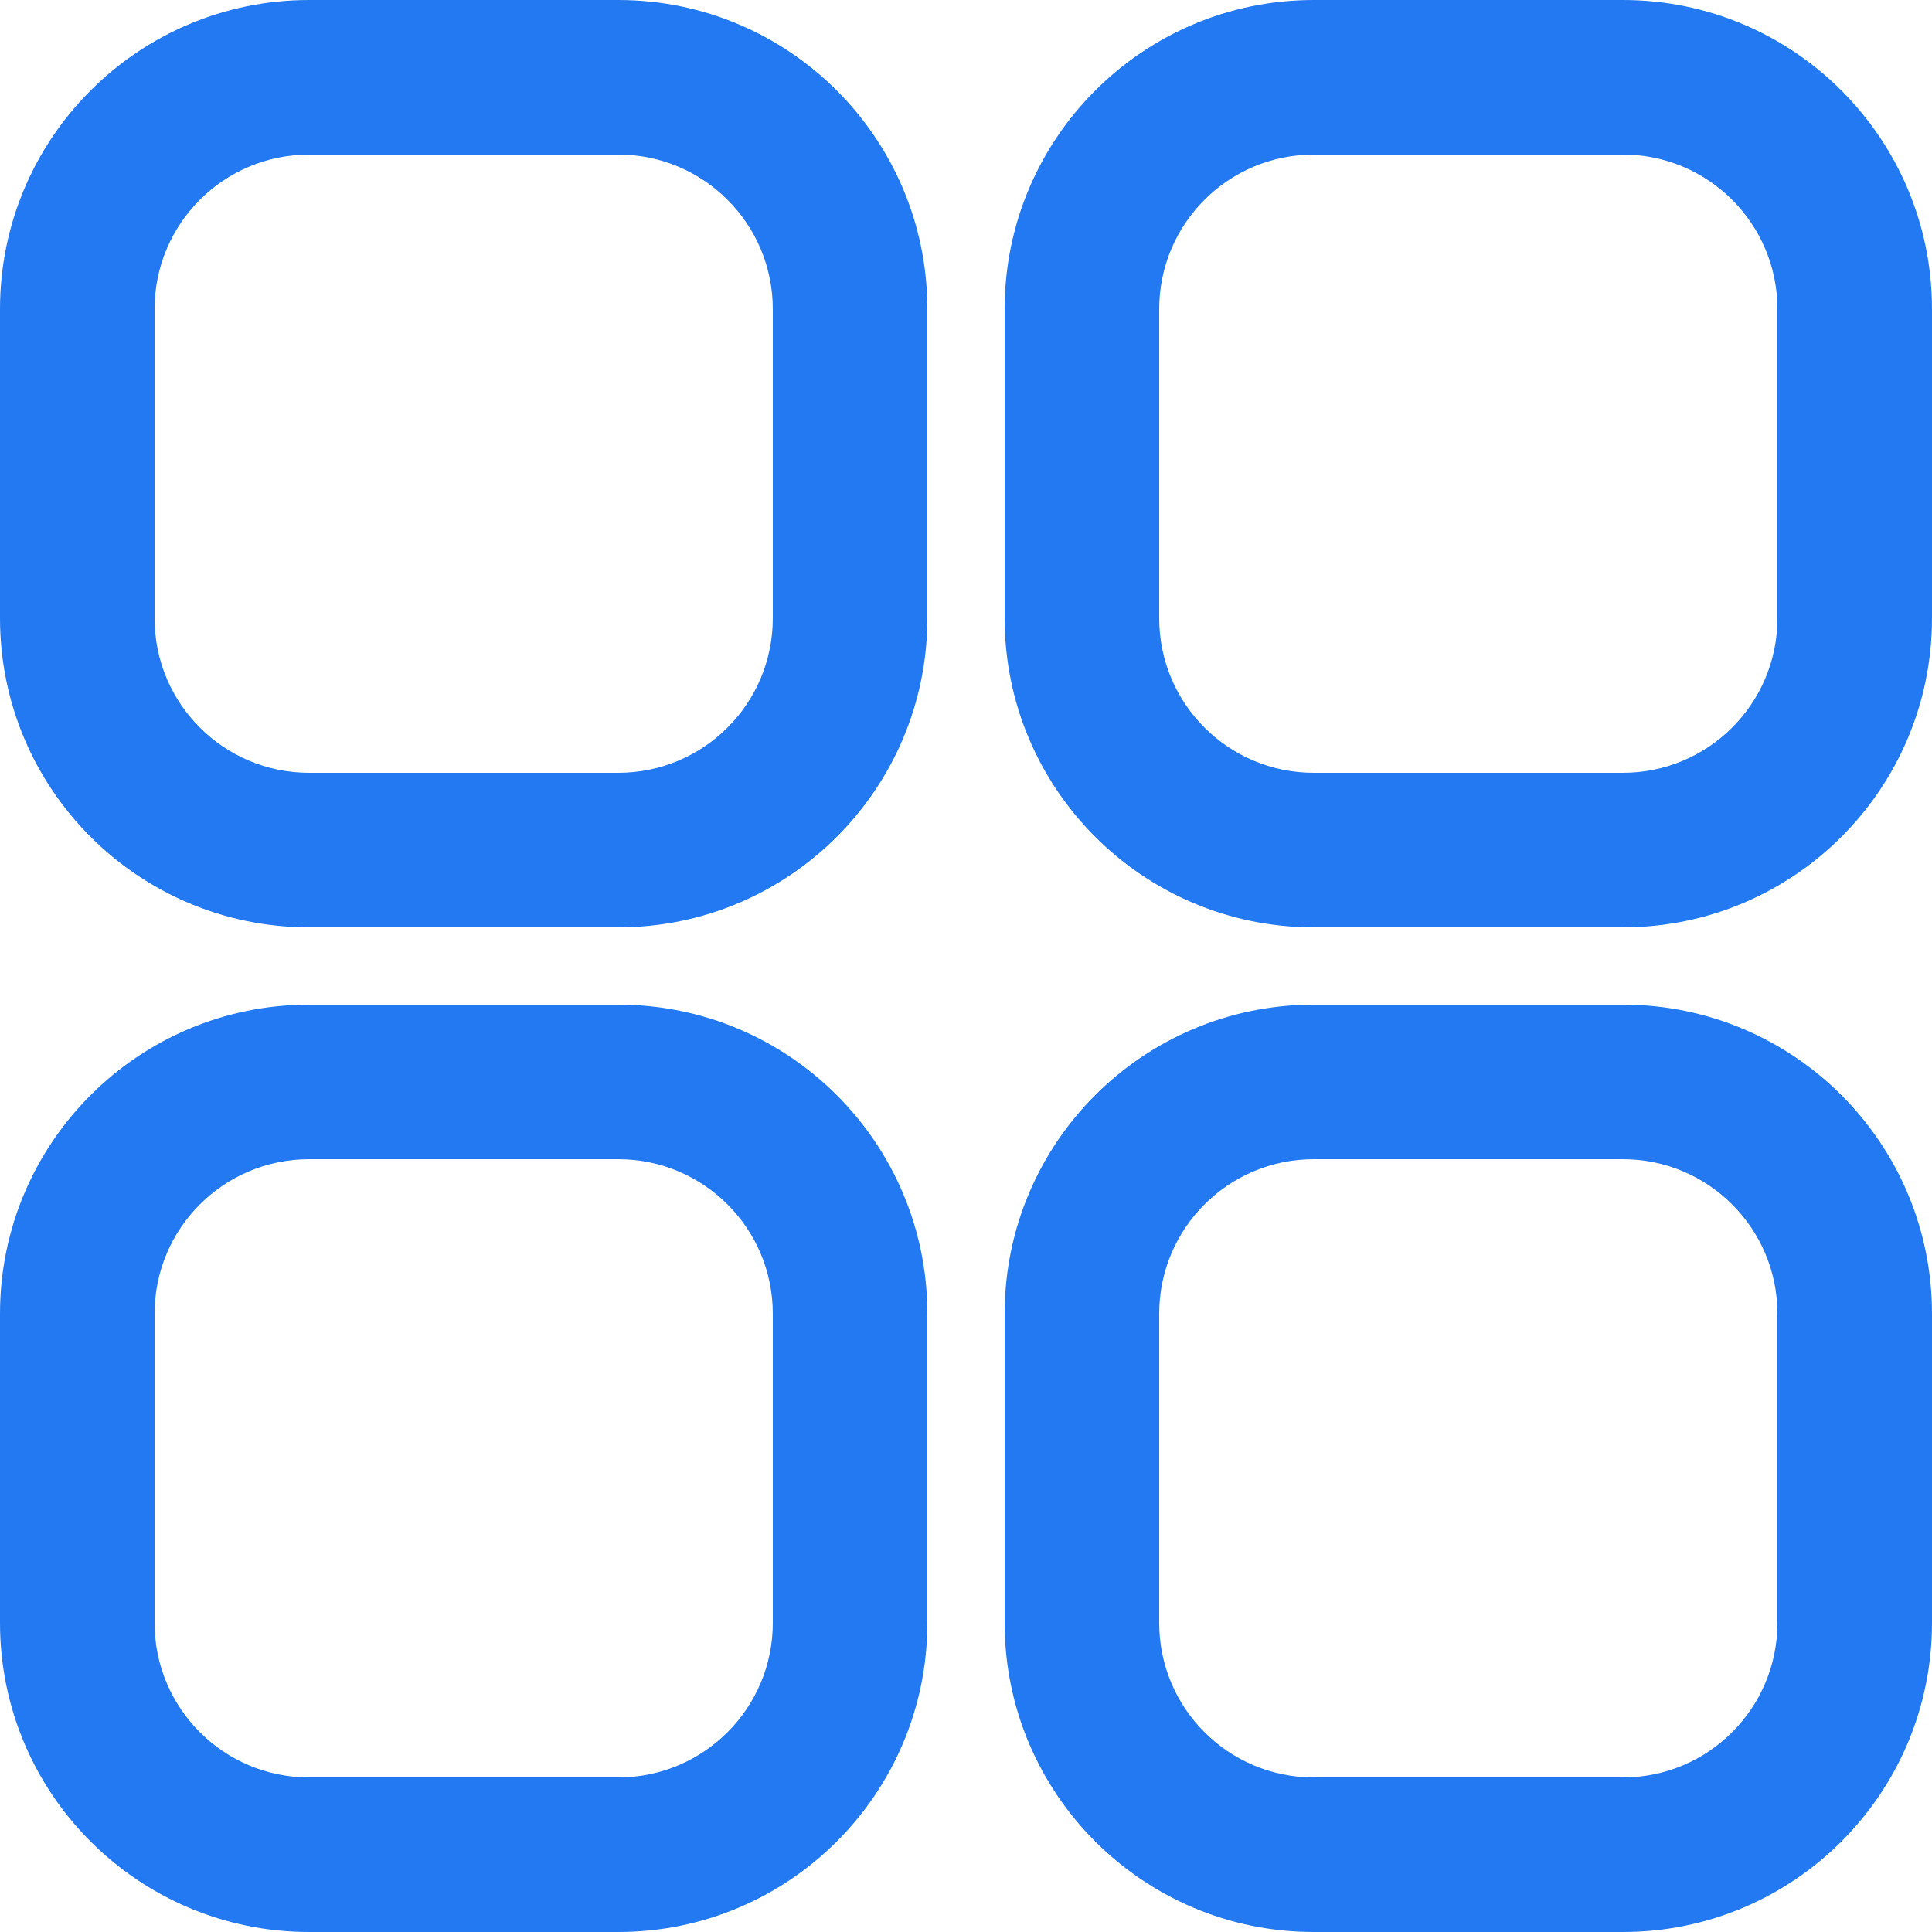
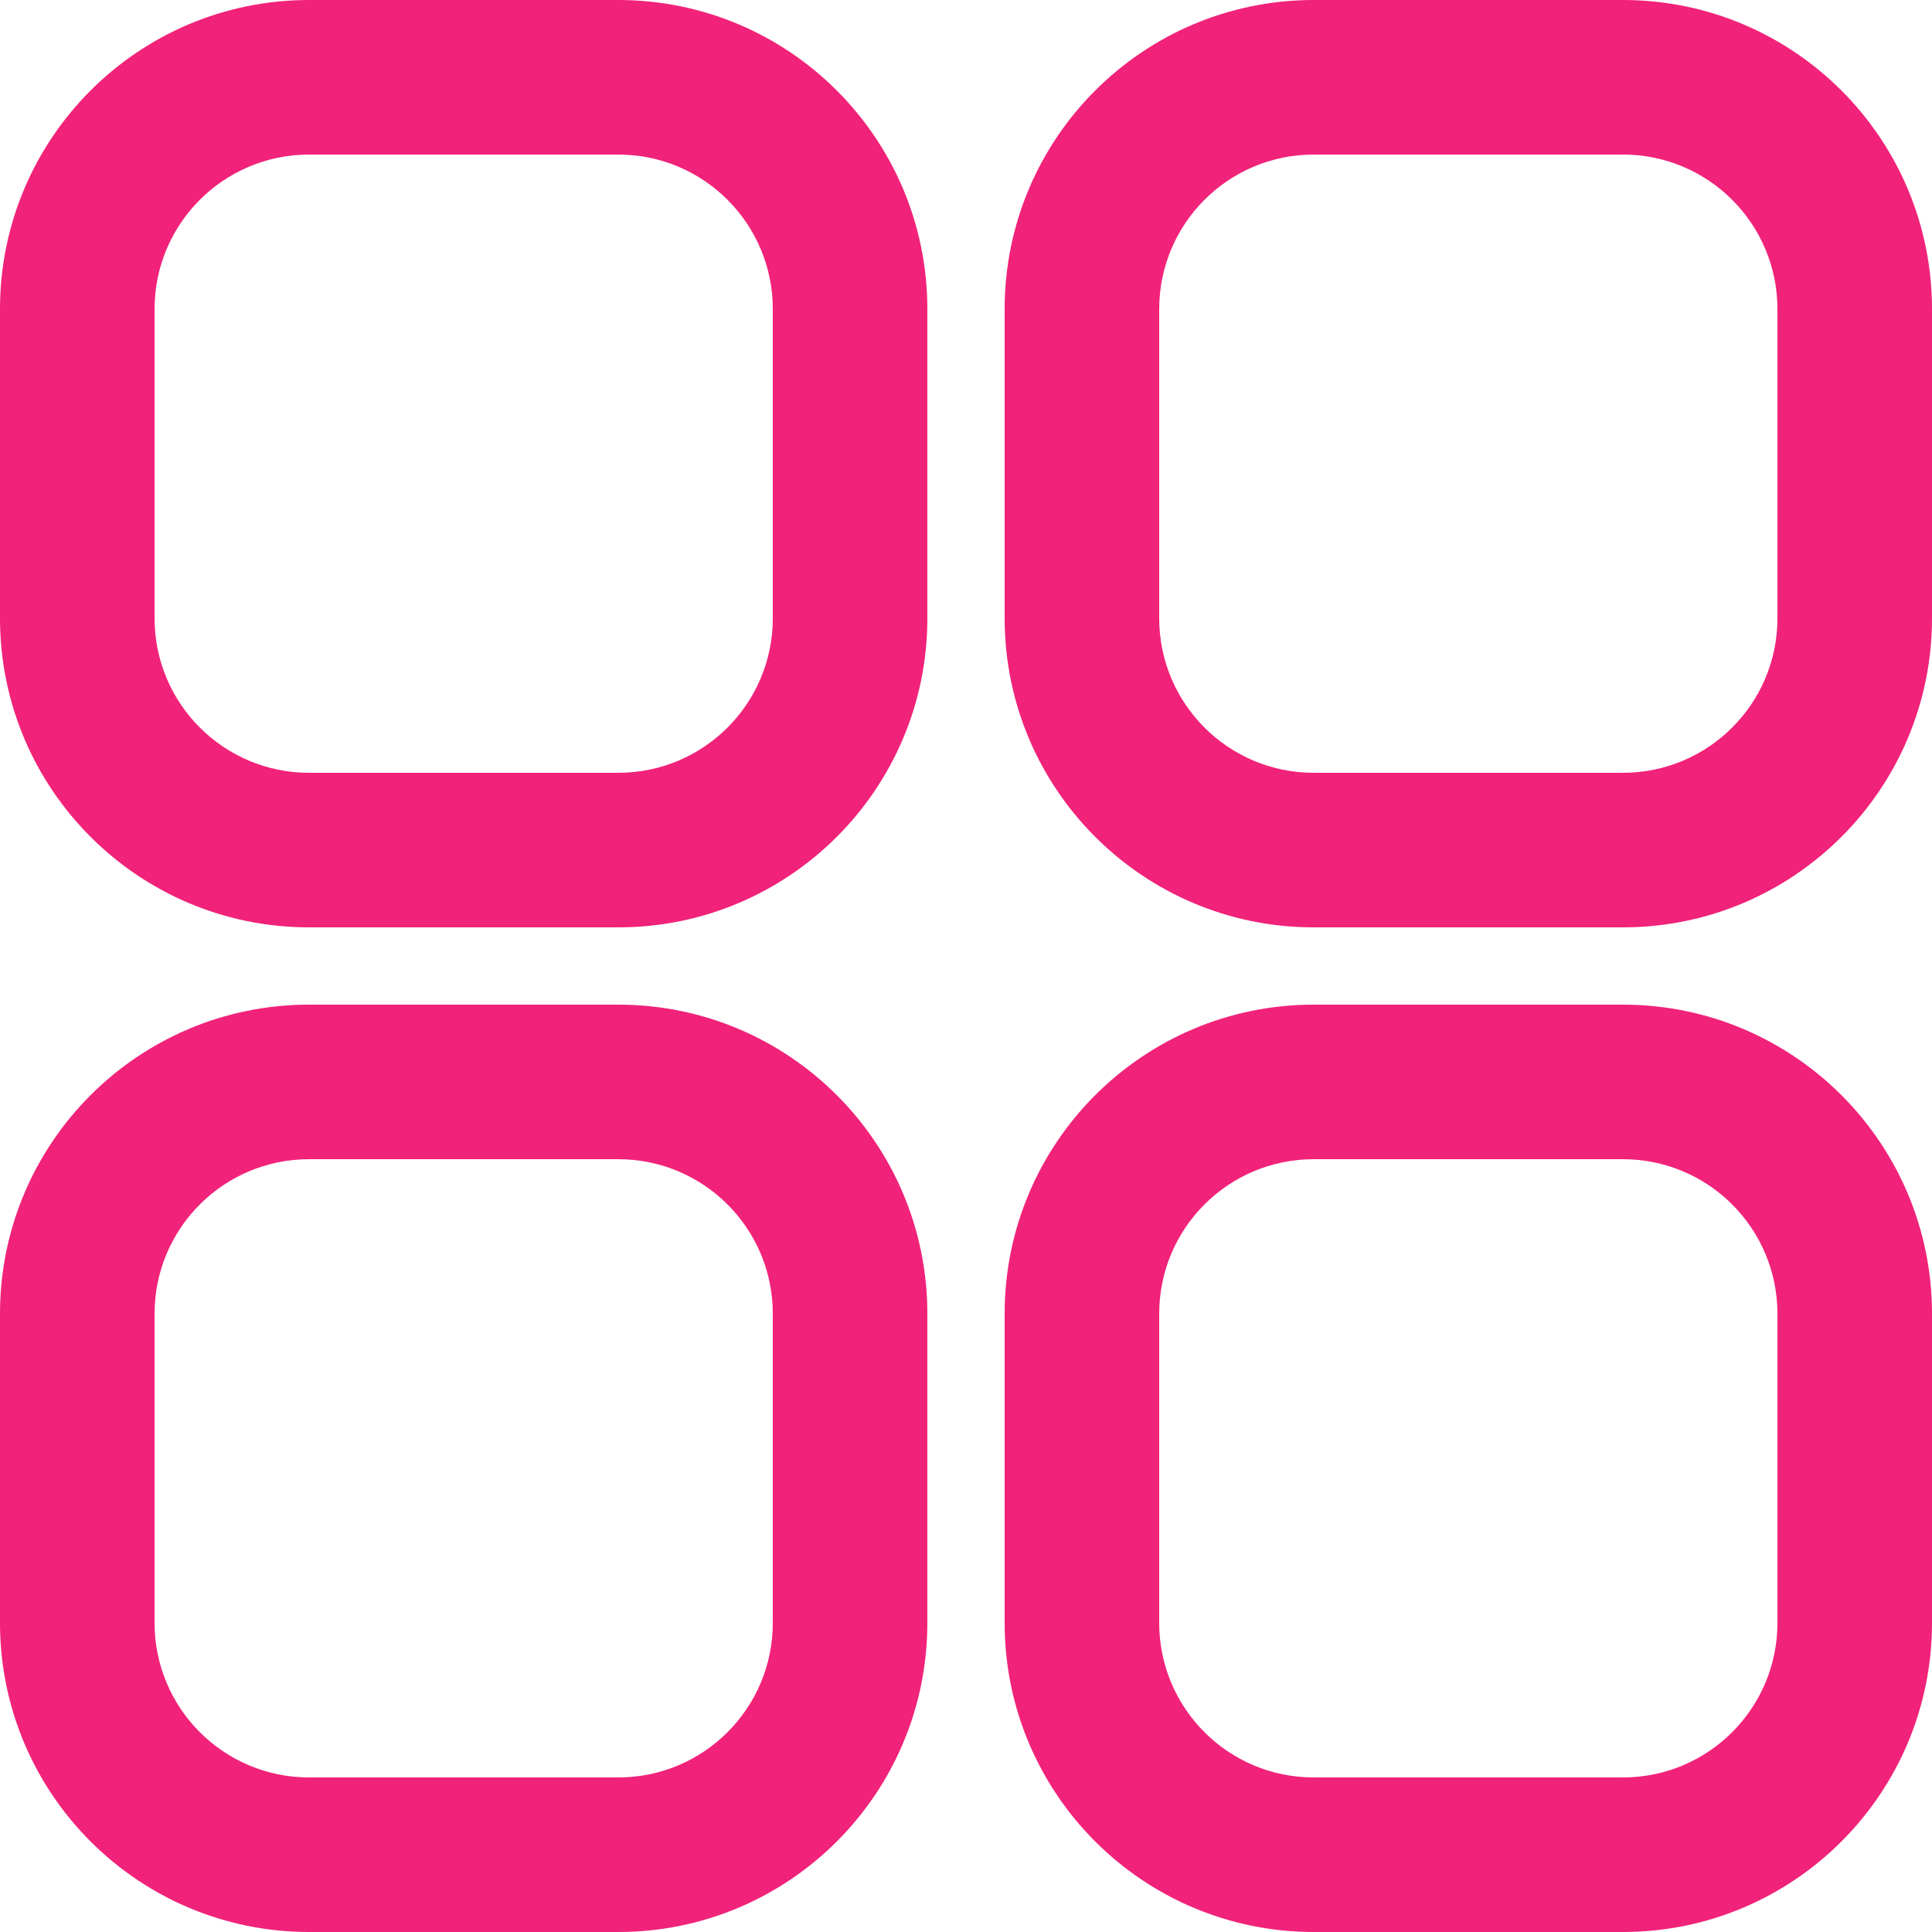
<svg xmlns="http://www.w3.org/2000/svg" width="25" height="25" viewBox="0 0 25 25" fill="none">
-   <path fill-rule="evenodd" clip-rule="evenodd" d="M8 2H4C2.895 2 2 2.895 2 4V8C2 9.105 2.895 10 4 10H8C9.105 10 10 9.105 10 8V4C10 2.895 9.105 2 8 2ZM4 0C1.791 0 0 1.791 0 4V8C0 10.209 1.791 12 4 12H8C10.209 12 12 10.209 12 8V4C12 1.791 10.209 0 8 0H4Z" fill="#2279F1" />
-   <path fill-rule="evenodd" clip-rule="evenodd" d="M21 2H17C15.895 2 15 2.895 15 4V8C15 9.105 15.895 10 17 10H21C22.105 10 23 9.105 23 8V4C23 2.895 22.105 2 21 2ZM17 0C14.791 0 13 1.791 13 4V8C13 10.209 14.791 12 17 12H21C23.209 12 25 10.209 25 8V4C25 1.791 23.209 0 21 0H17Z" fill="#2279F1" />
-   <path fill-rule="evenodd" clip-rule="evenodd" d="M21 15H17C15.895 15 15 15.895 15 17V21C15 22.105 15.895 23 17 23H21C22.105 23 23 22.105 23 21V17C23 15.895 22.105 15 21 15ZM17 13C14.791 13 13 14.791 13 17V21C13 23.209 14.791 25 17 25H21C23.209 25 25 23.209 25 21V17C25 14.791 23.209 13 21 13H17Z" fill="#2279F1" />
-   <path fill-rule="evenodd" clip-rule="evenodd" d="M8 15H4C2.895 15 2 15.895 2 17V21C2 22.105 2.895 23 4 23H8C9.105 23 10 22.105 10 21V17C10 15.895 9.105 15 8 15ZM4 13C1.791 13 0 14.791 0 17V21C0 23.209 1.791 25 4 25H8C10.209 25 12 23.209 12 21V17C12 14.791 10.209 13 8 13H4Z" fill="#2279F1" />
+   <path fill-rule="evenodd" clip-rule="evenodd" d="M8 2H4C2.895 2 2 2.895 2 4V8C2 9.105 2.895 10 4 10H8C9.105 10 10 9.105 10 8V4C10 2.895 9.105 2 8 2ZM4 0C1.791 0 0 1.791 0 4V8C0 10.209 1.791 12 4 12H8C10.209 12 12 10.209 12 8V4C12 1.791 10.209 0 8 0H4Z" fill="#f12279" />
+   <path fill-rule="evenodd" clip-rule="evenodd" d="M21 2H17C15.895 2 15 2.895 15 4V8C15 9.105 15.895 10 17 10H21C22.105 10 23 9.105 23 8V4C23 2.895 22.105 2 21 2ZM17 0C14.791 0 13 1.791 13 4V8C13 10.209 14.791 12 17 12H21C23.209 12 25 10.209 25 8V4C25 1.791 23.209 0 21 0H17Z" fill="#f12279" />
+   <path fill-rule="evenodd" clip-rule="evenodd" d="M21 15H17C15.895 15 15 15.895 15 17V21C15 22.105 15.895 23 17 23H21C22.105 23 23 22.105 23 21V17C23 15.895 22.105 15 21 15ZM17 13C14.791 13 13 14.791 13 17V21C13 23.209 14.791 25 17 25H21C23.209 25 25 23.209 25 21V17C25 14.791 23.209 13 21 13H17Z" fill="#f12279" />
+   <path fill-rule="evenodd" clip-rule="evenodd" d="M8 15H4C2.895 15 2 15.895 2 17V21C2 22.105 2.895 23 4 23H8C9.105 23 10 22.105 10 21V17C10 15.895 9.105 15 8 15ZM4 13C1.791 13 0 14.791 0 17V21C0 23.209 1.791 25 4 25H8C10.209 25 12 23.209 12 21V17C12 14.791 10.209 13 8 13H4Z" fill="#f12279" />
</svg>
